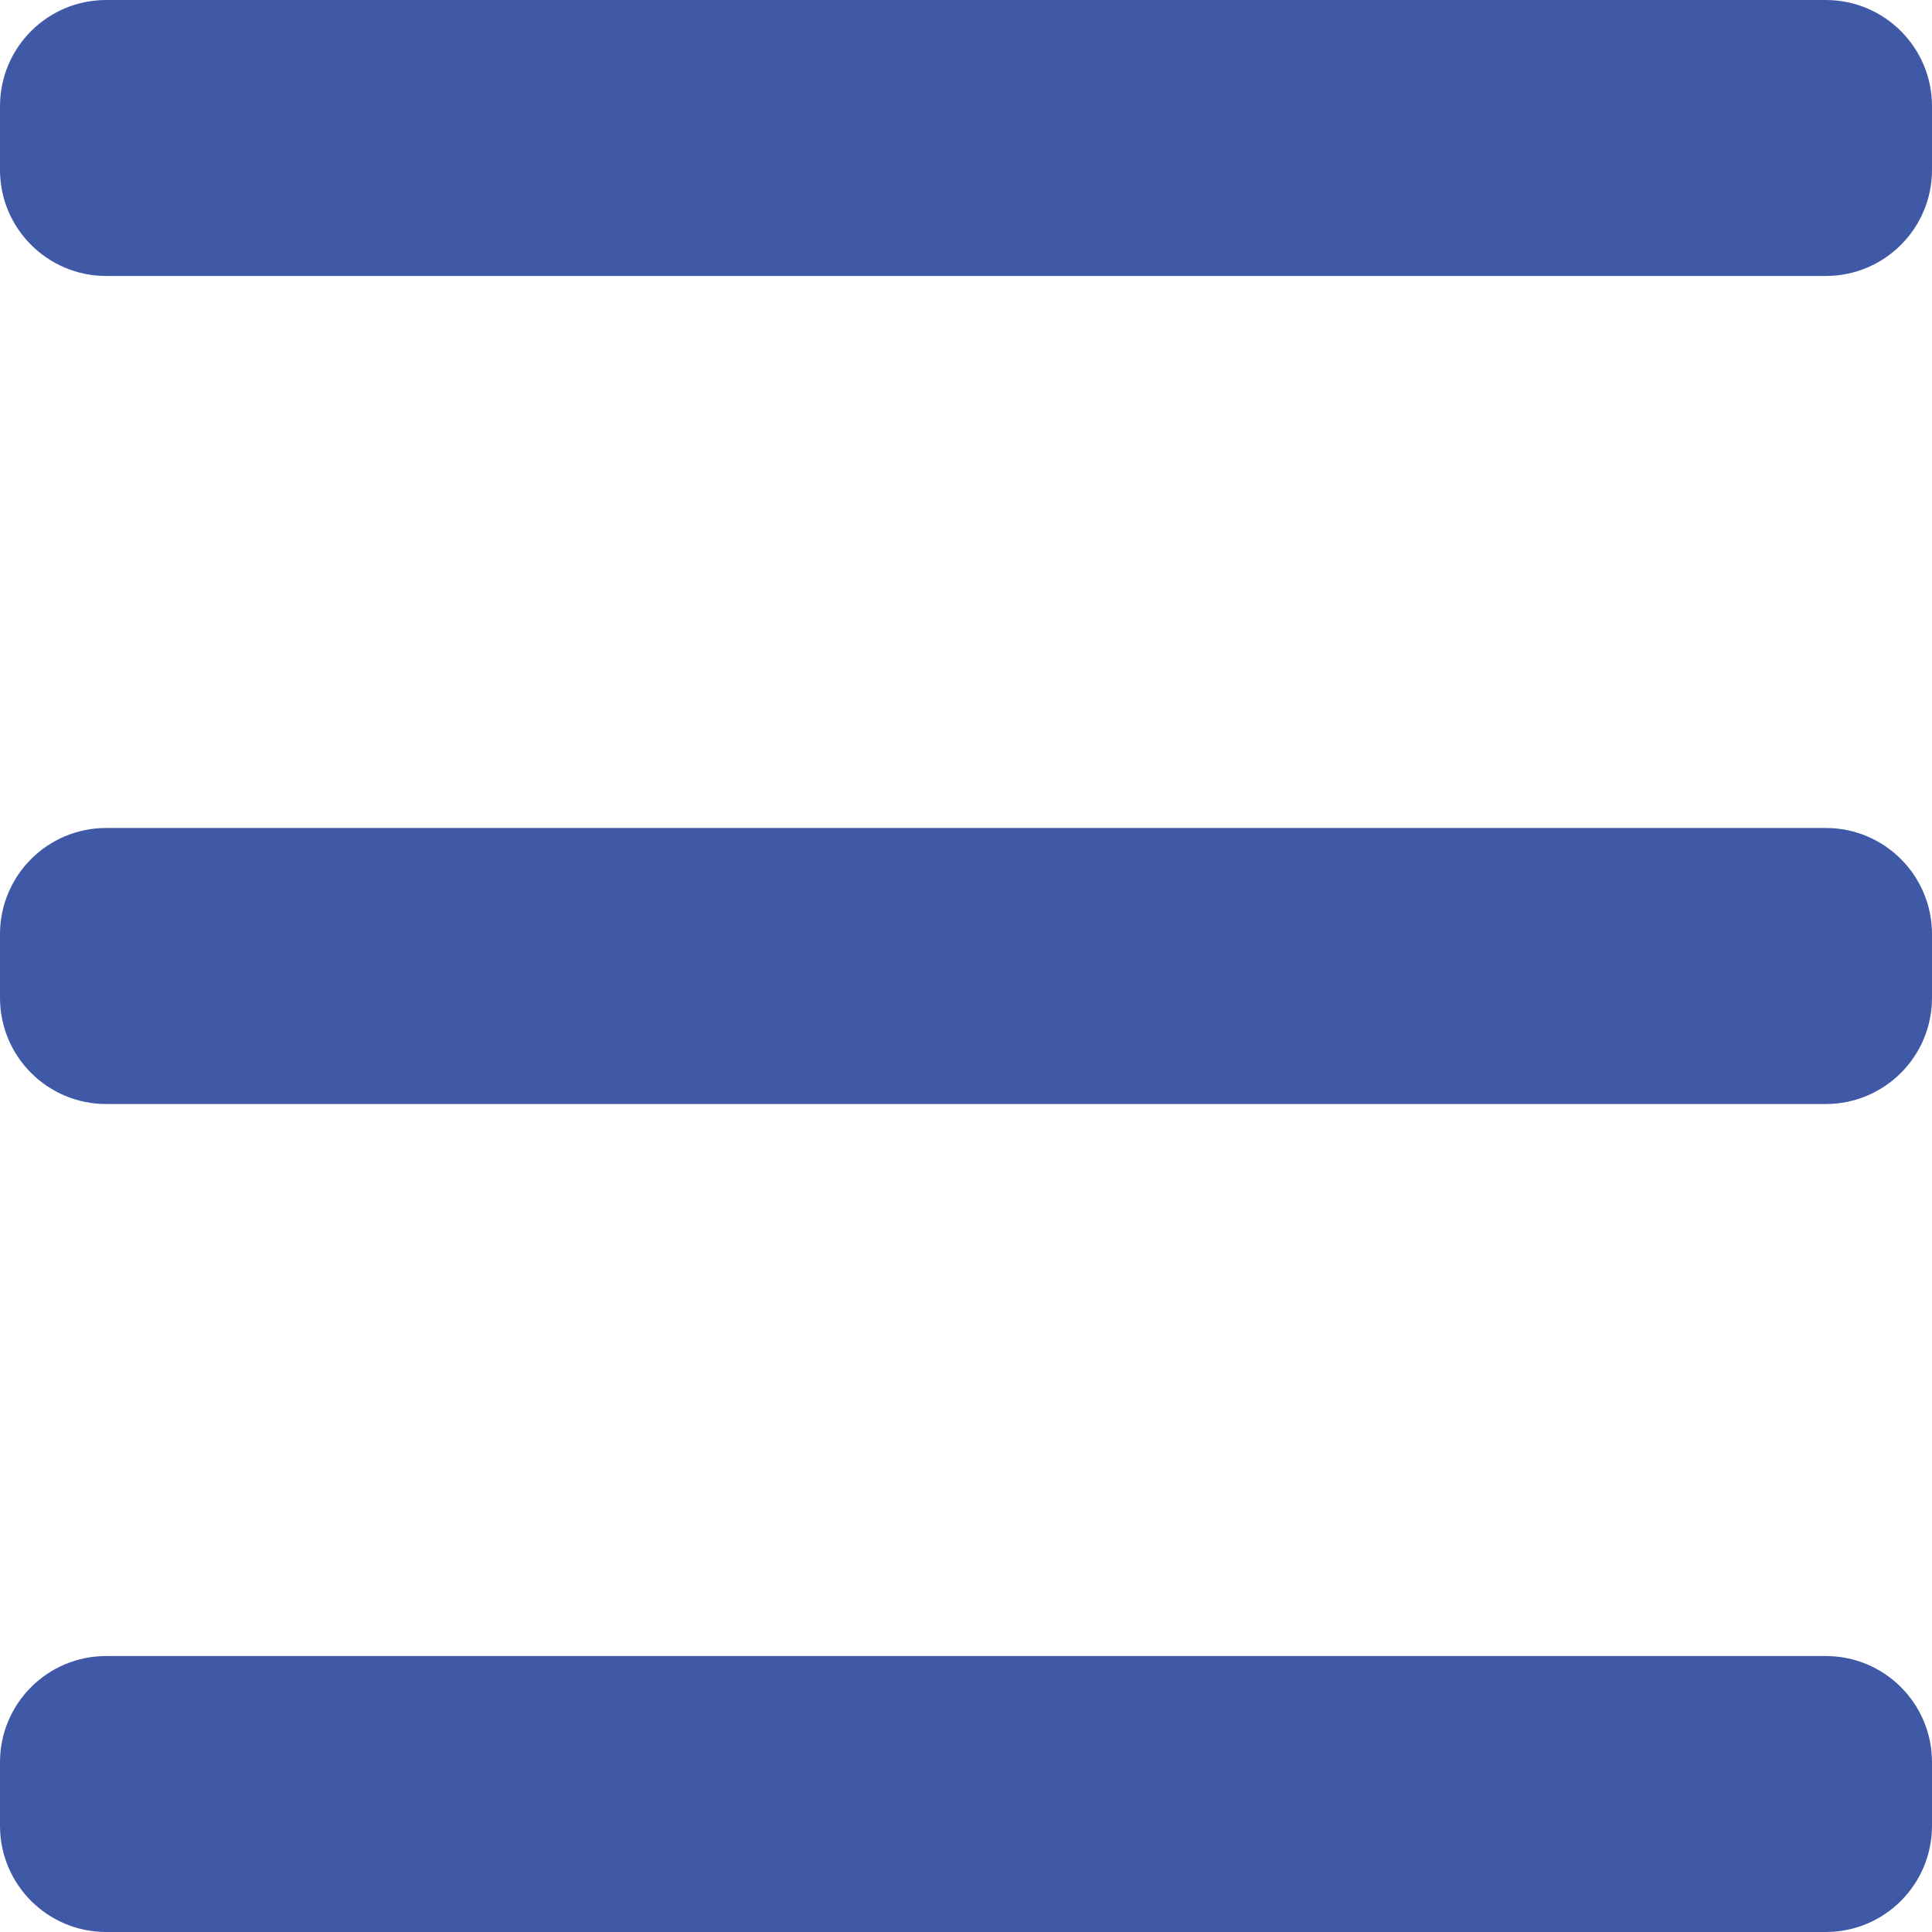
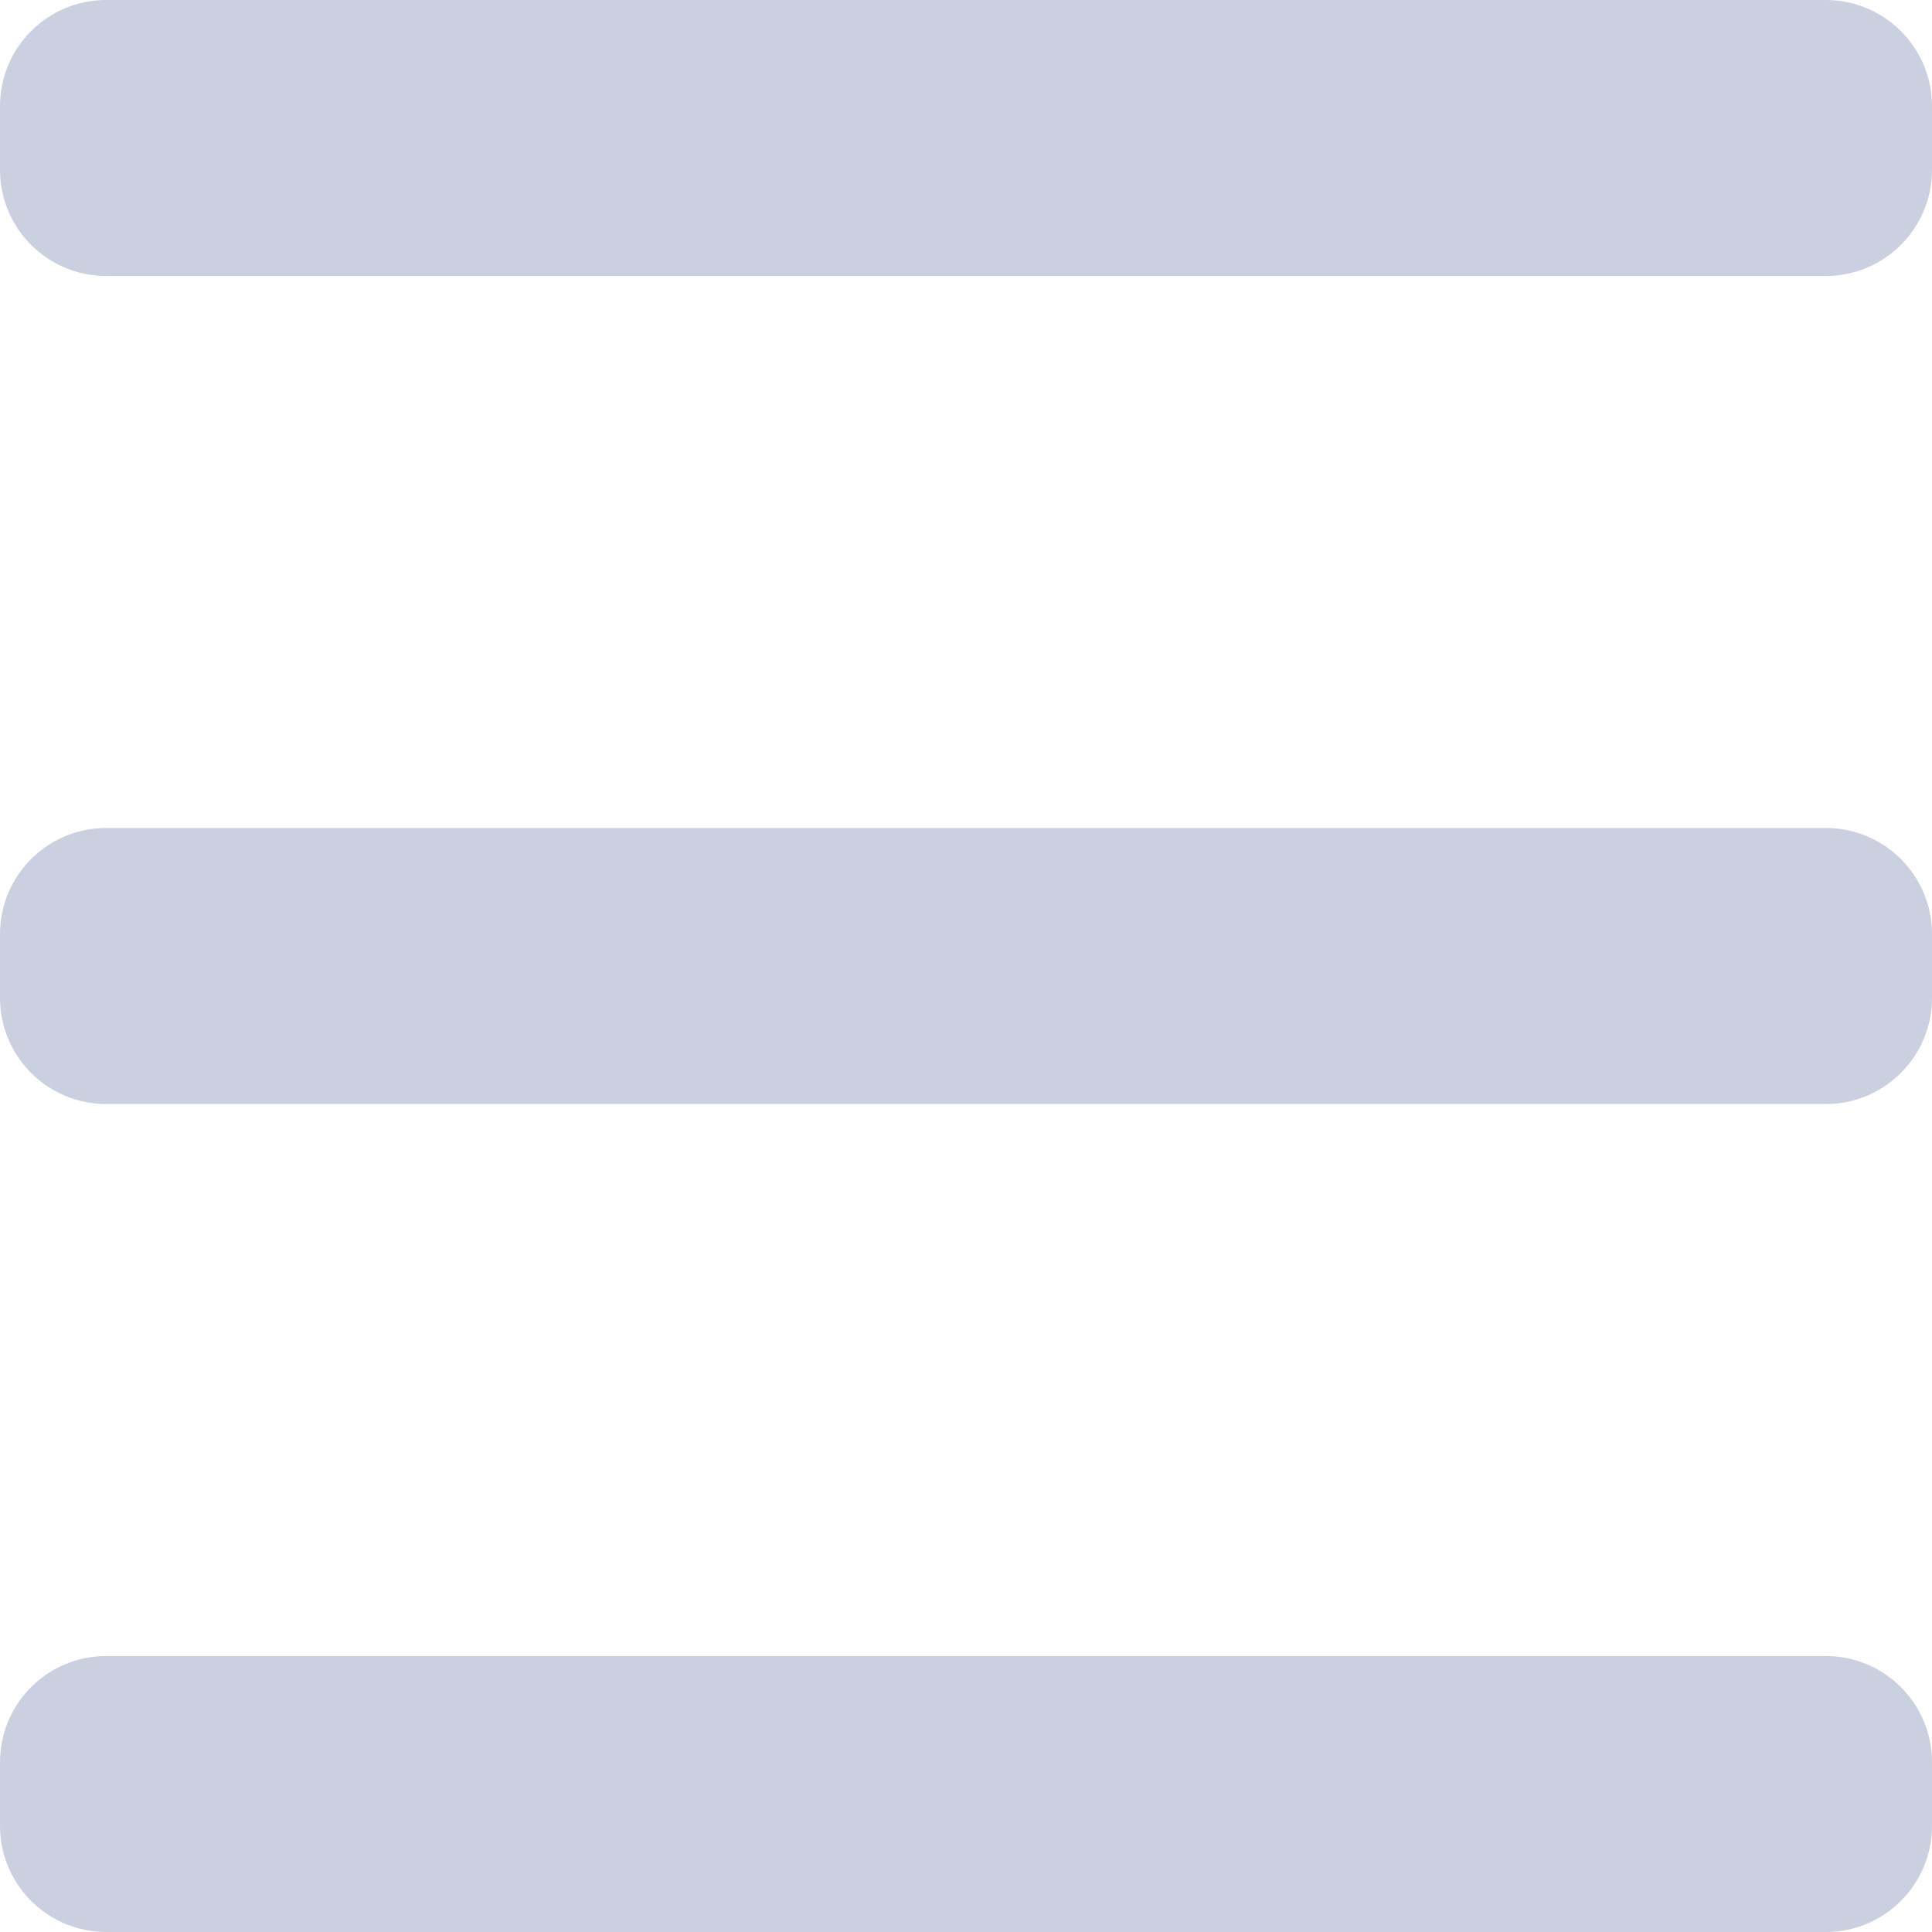
<svg xmlns="http://www.w3.org/2000/svg" width="25px" height="25px" viewBox="0 0 25 25" version="1.1">
  <g id="Page-1" stroke="none" stroke-width="1" fill="none" fill-rule="evenodd">
-     <g id="List" transform="translate(-1458, -487)" fill="#3F59A6" fill-rule="nonzero">
-       <path d="M1459.374,487 L1481.626,487 C1482.385,487 1483,487.615 1483,488.374 L1483,489.198 C1483,489.956 1482.385,490.571 1481.626,490.571 L1459.374,490.571 C1458.615,490.571 1458,489.956 1458,489.198 L1458,488.374 C1458,487.615 1458.615,487 1459.374,487 Z M1459.374,497.714 L1481.626,497.714 C1482.385,497.714 1483,498.329 1483,499.088 L1483,499.912 C1483,500.671 1482.385,501.286 1481.626,501.286 L1459.374,501.286 C1458.615,501.286 1458,500.671 1458,499.912 L1458,499.088 C1458,498.329 1458.615,497.714 1459.374,497.714 Z M1459.374,508.429 L1481.626,508.429 C1482.385,508.429 1483,509.044 1483,509.802 L1483,510.626 C1483,511.385 1482.385,512 1481.626,512 L1459.374,512 C1458.615,512 1458,511.385 1458,510.626 L1458,509.802 C1458,509.044 1458.615,508.429 1459.374,508.429 Z" id="list" />
+     <g id="Cards" transform="translate(-1458, -487)" fill="#CBD0E1" fill-rule="nonzero">
+       <g id="Group-4">
+         <path d="M1459.374,487 L1481.626,487 C1482.385,487 1483,487.615 1483,488.374 L1483,489.198 C1483,489.956 1482.385,490.571 1481.626,490.571 L1459.374,490.571 C1458.615,490.571 1458,489.956 1458,489.198 L1458,488.374 C1458,487.615 1458.615,487 1459.374,487 Z M1459.374,497.714 L1481.626,497.714 C1482.385,497.714 1483,498.329 1483,499.088 L1483,499.912 C1483,500.671 1482.385,501.286 1481.626,501.286 L1459.374,501.286 C1458.615,501.286 1458,500.671 1458,499.912 L1458,499.088 C1458,498.329 1458.615,497.714 1459.374,497.714 Z M1459.374,508.429 L1481.626,508.429 C1482.385,508.429 1483,509.044 1483,509.802 L1483,510.626 C1483,511.385 1482.385,512 1481.626,512 L1459.374,512 C1458.615,512 1458,511.385 1458,510.626 L1458,509.802 C1458,509.044 1458.615,508.429 1459.374,508.429 Z" id="list" />
+       </g>
    </g>
  </g>
</svg>
